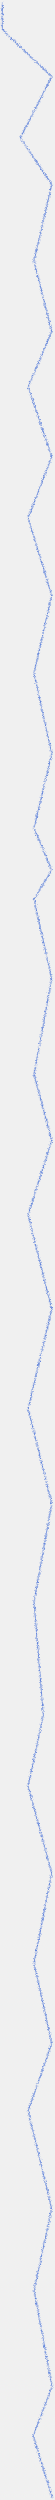
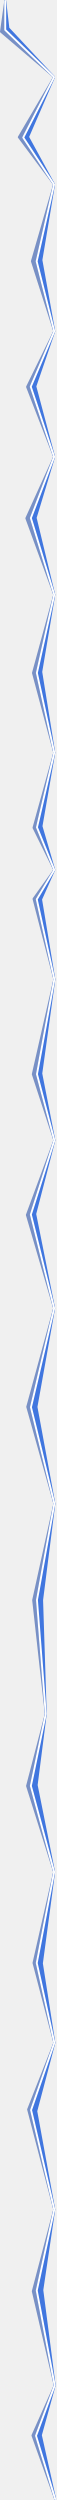
- <svg xmlns="http://www.w3.org/2000/svg" width="119" height="5424" viewBox="0 0 119 5424" fill="none">
-   <g filter="url(#filter0_g_22_150)">
-     <path d="M5 5V64.5L112.2 166.5L44 299L112.2 400.5L73.8 566.5L112.2 719.5L61 839.5L112.2 991L61 1124L112.2 1292L73.8 1460.5L112.2 1635.5L73.8 1796.5L112.2 1887.5L73.8 1951L112.2 2123.5L73.8 2331.5L112.2 2474L61 2635.5L112.2 2840.5L61 3056L112.2 3262.5L73.8 3475L94 3720.5L61 3875.5L112.2 4063.5L73.8 4259L112.2 4433L61 4580L112.2 4792.5L73.8 4969L113 5177.5L72 5284.5L113 5418.5" stroke="#4D75D8" stroke-width="2" stroke-linecap="round" />
-   </g>
+ <svg xmlns="http://www.w3.org/2000/svg" id="Layer_1" data-name="Layer 1" viewBox="0 0 29.23 1301.76">
  <defs>
-     <filter id="filter0_g_22_150" x="0" y="0" width="118.035" height="5423.5" filterUnits="userSpaceOnUse" color-interpolation-filters="sRGB">
-       <feFlood flood-opacity="0" result="BackgroundImageFix" />
-       <feBlend mode="normal" in="SourceGraphic" in2="BackgroundImageFix" result="shape" />
-       <feTurbulence type="fractalNoise" baseFrequency="0.667 0.667" numOctaves="3" seed="5372" />
-       <feDisplacementMap in="shape" scale="8" xChannelSelector="R" yChannelSelector="G" result="displacedImage" width="100%" height="100%" />
-       <feMerge result="effect1_texture_22_150">
-         <feMergeNode in="displacedImage" />
-       </feMerge>
-     </filter>
+     <style>
+       .cls-1 {
+         fill: #7890c5;
+         stroke: #7890c5;
+       }
+ 
+       .cls-1, .cls-2, .cls-3 {
+         stroke-linecap: round;
+         stroke-linejoin: round;
+       }
+ 
+       .cls-2 {
+         fill: none;
+         stroke: #fff;
+       }
+ 
+       .cls-3 {
+         fill: #4076df;
+         stroke: #4076df;
+       }
+     </style>
  </defs>
+   <polygon class="cls-1" points="28.73 1301.26 18.74 1268.32 28.47 1242.09 19.13 1192.71 28.25 1150.49 16.17 1098.71 28.3 1063.7 19.13 1022.15 28.19 974.78 16.06 929.93 23.83 892.46 19.24 833.13 28.3 782.96 16.11 732.75 28.19 681.24 16.06 632.42 28.3 593.78 19.24 559.33 28.3 509.95 19.13 468.28 28.25 452.96 19.24 430.82 28.25 391.95 19.19 350.4 28.25 309.69 16.06 269.76 28.19 237.88 16 201.36 28.25 172.51 19.08 136.1 28.14 96.06 12.09 71.62 28.14 40.14 2.72 15.59 2.72 .5 .5 16.52 28.15 40.11 9.78 71.42 28.14 96.06 16.6 136.01 28.25 172.51 14.08 201.44 28.19 237.88 13.7 269.86 28.25 309.69 17.16 350.43 28.25 391.95 17.44 431.01 28.25 452.96 17.44 468.02 28.3 509.95 17.07 559.34 28.3 593.78 13.98 632.63 28.19 681.24 14.17 732.55 28.3 782.96 17.26 833.22 23.83 892.46 14.08 929.96 28.19 974.78 17.44 1022.12 28.3 1063.7 14.62 1098.4 28.25 1150.49 17.07 1193.08 28.47 1242.09 16.88 1268.14 28.73 1301.26" />
+   <polygon class="cls-3" points="28.73 1301.26 18.74 1268.32 28.47 1242.09 19.13 1192.71 28.25 1150.49 16.17 1098.71 28.3 1063.7 19.13 1022.15 28.19 974.78 16.06 929.93 23.83 892.46 19.24 833.13 28.3 782.96 16.11 732.75 28.19 681.24 16.06 632.42 28.3 593.78 19.24 559.33 28.3 509.95 19.13 468.29 28.25 452.96 19.24 430.82 28.25 391.95 19.19 350.4 28.25 309.69 16.06 269.76 28.19 237.88 16 201.36 28.25 172.51 19.08 136.1 28.14 96.06 12.09 71.62 28.14 40.14 2.72 15.59 2.72 .5 4.37 14.67 28.14 40.14 14.62 71.32 28.14 96.06 21.56 135.41 28.25 172.51 18.4 201.2 28.19 237.88 18.57 269.64 28.25 309.69 21.48 349.86 28.25 391.95 21.61 430.22 28.25 452.96 21.39 468.32 28.3 509.95 21.5 558.99 28.3 593.78 18.34 632.13 28.19 681.24 18.99 732.6 28.3 782.96 21.93 833.17 23.83 892.46 19.1 929.5 28.19 974.78 21.82 1022.34 28.3 1063.7 18.89 1099.3 28.25 1150.49 22.04 1192.47 28.47 1242.09 21.28 1268.01 28.73 1301.26" />
+   <polyline class="cls-2" points="28.73 1301.26 18.74 1268.32 28.47 1242.09 19.13 1192.71 28.25 1150.49 16.17 1098.71 28.3 1063.7 19.13 1022.15 28.19 974.78 16.06 929.93 23.83 892.46 19.24 833.13 28.3 782.96 16.11 732.75 28.19 681.24 16.06 632.42 28.3 593.78 19.24 559.33 28.3 509.95 19.13 468.28 28.25 452.96 19.24 430.82 28.25 391.95 19.19 350.4 28.25 309.69 16.06 269.76 28.19 237.88 16 201.36 28.25 172.51 19.08 136.1 28.14 96.06 12.09 71.62 28.14 40.14 2.72 15.59 2.72 .5" />
</svg>
